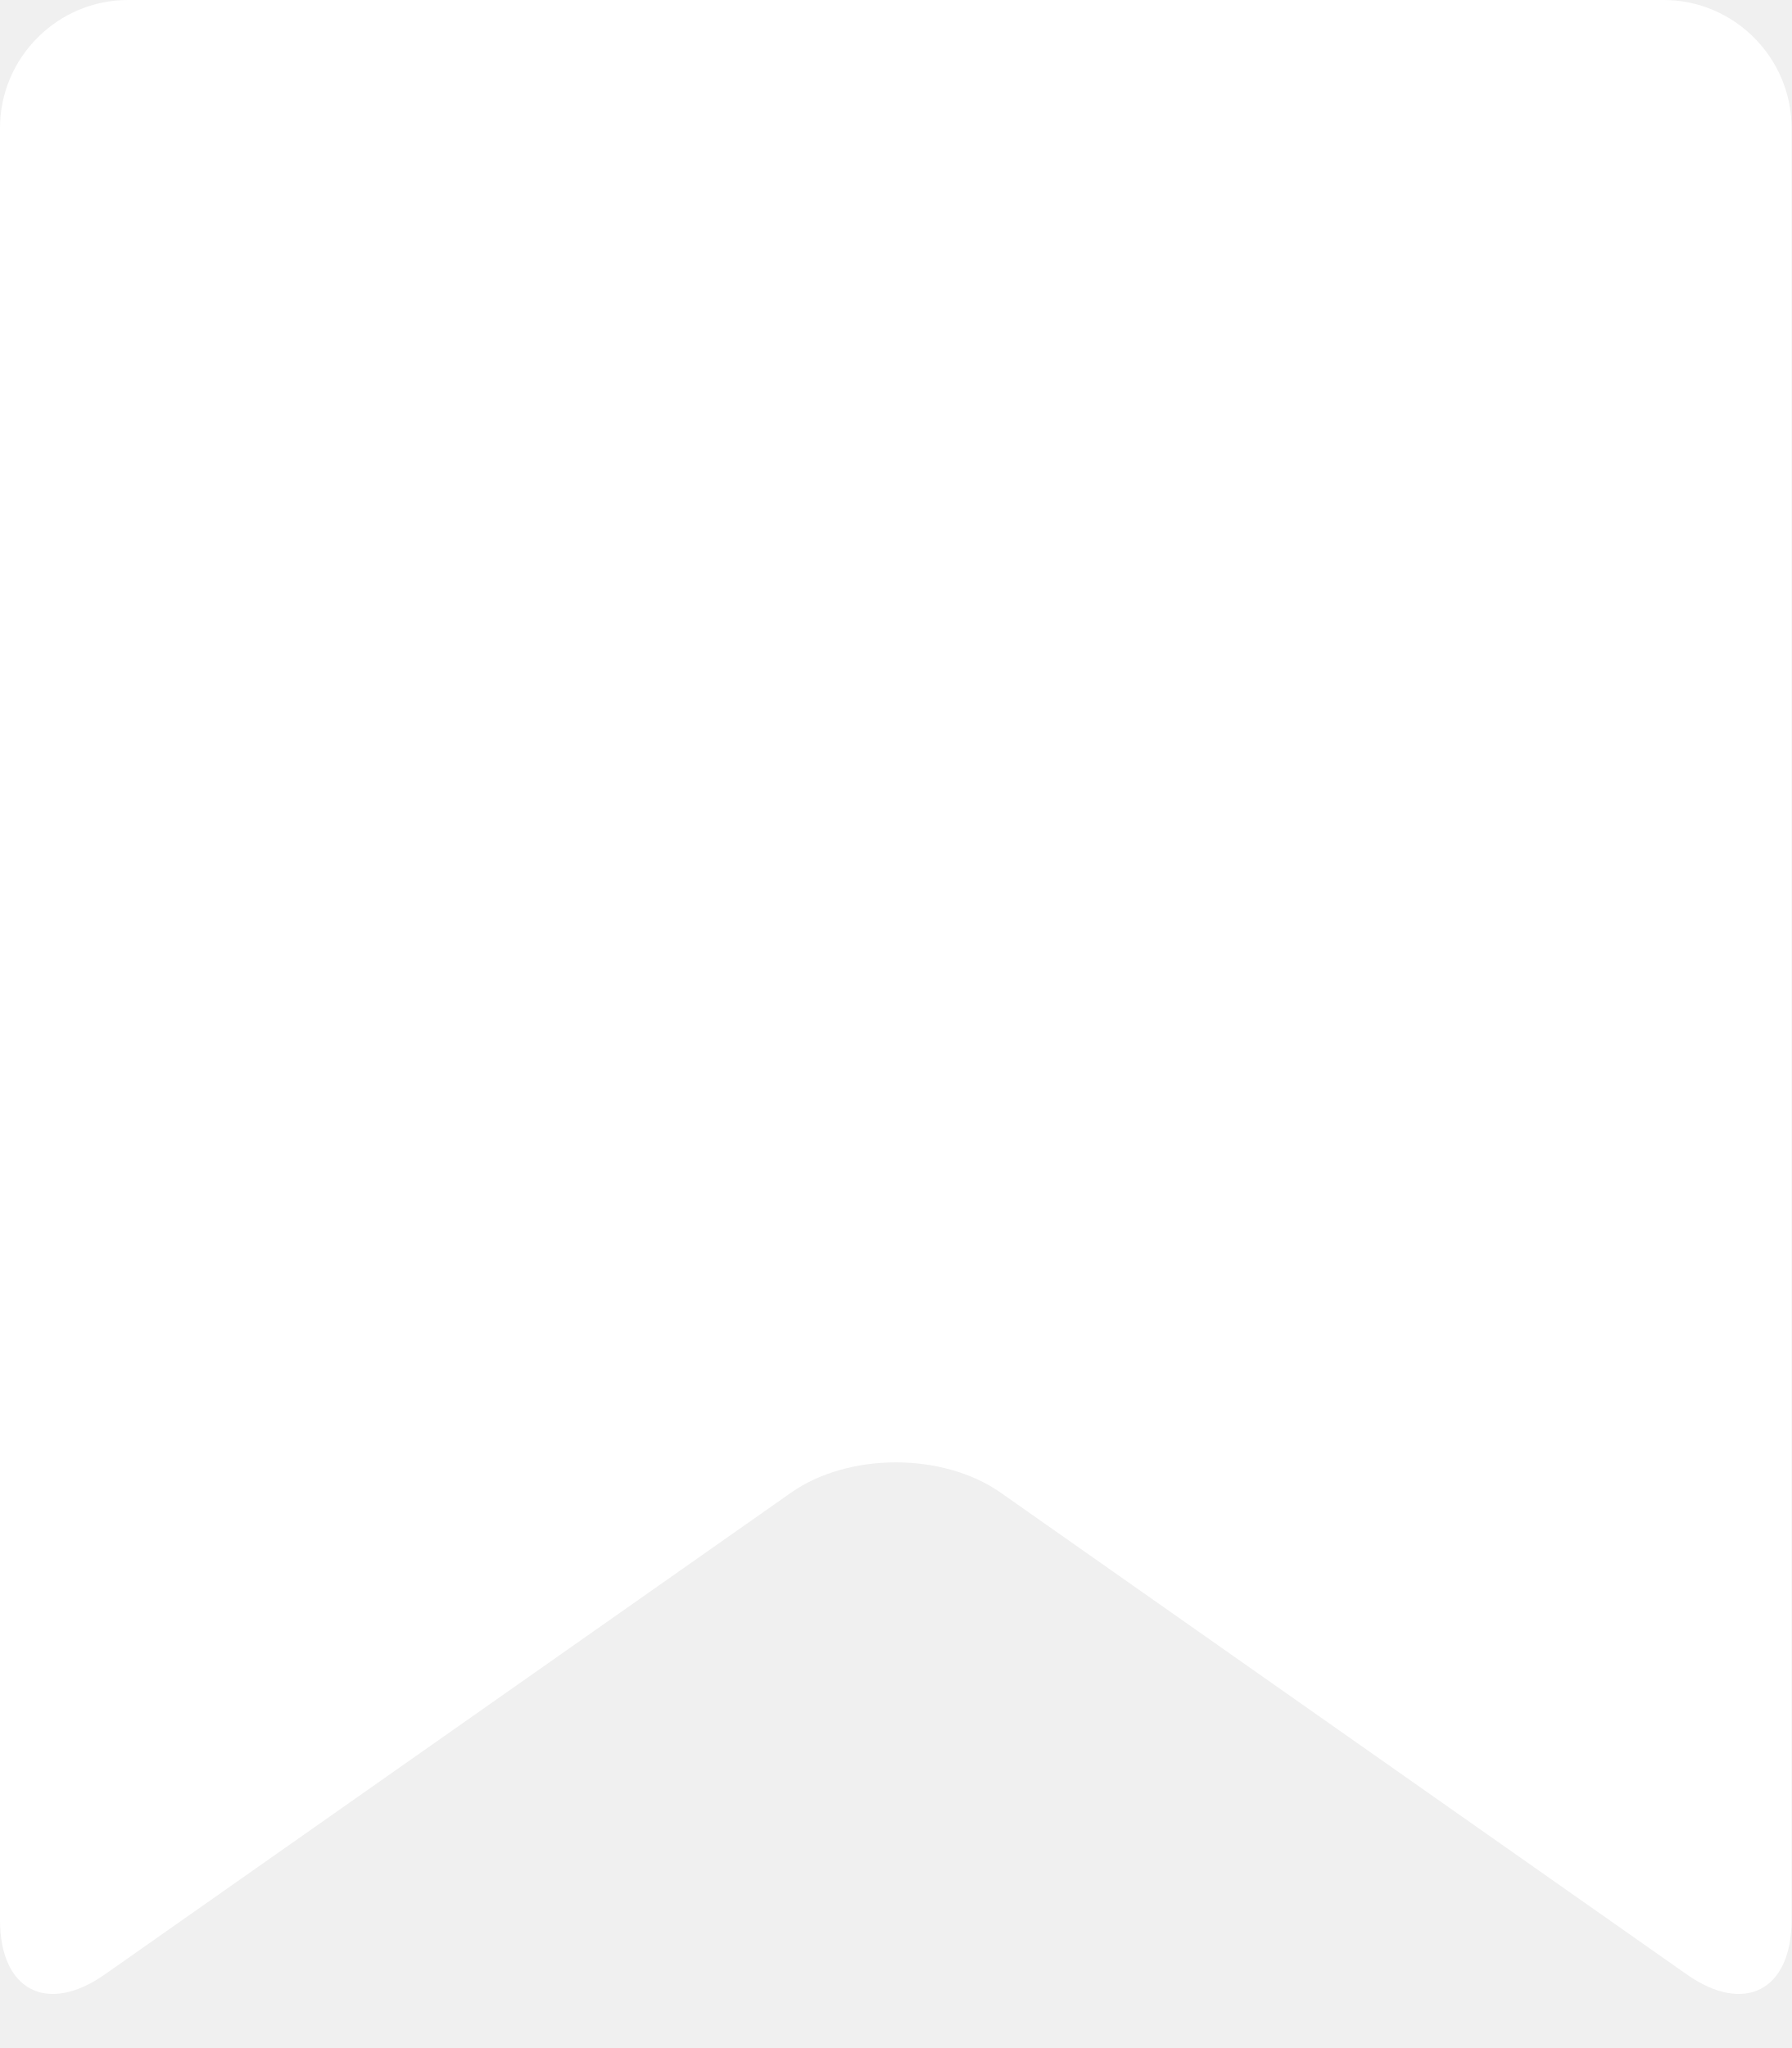
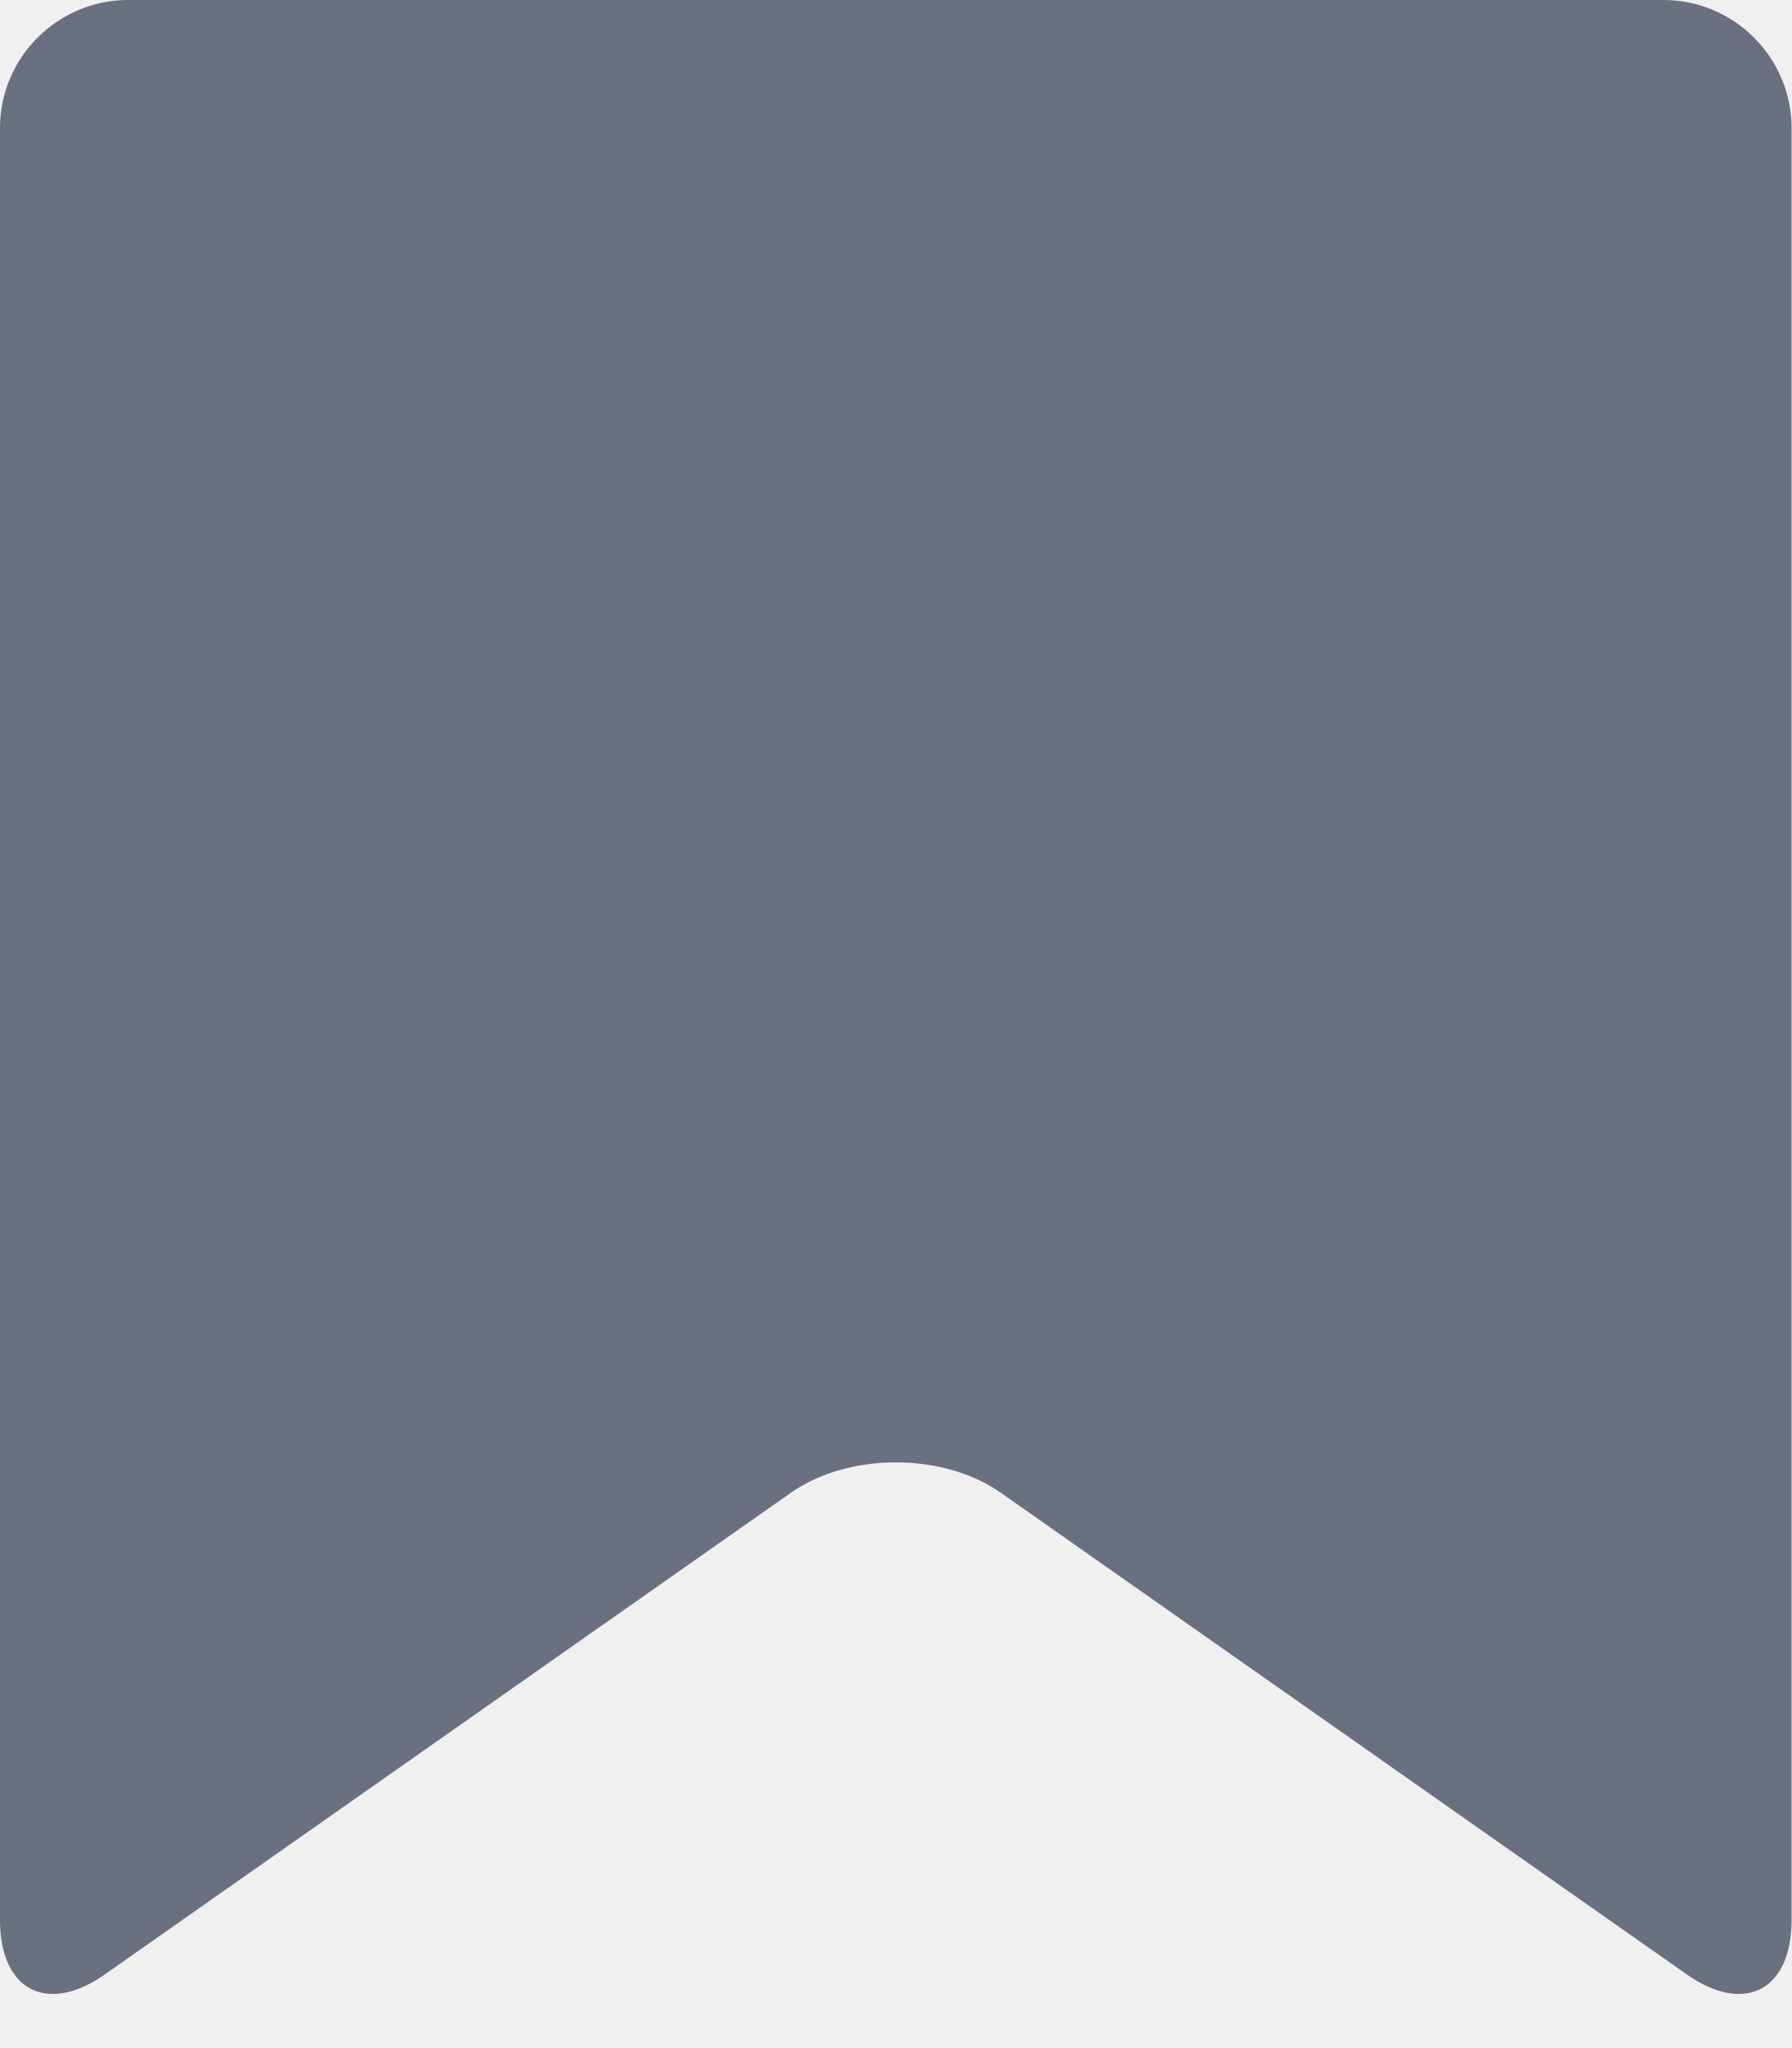
<svg xmlns="http://www.w3.org/2000/svg" width="14" height="16" viewBox="0 0 14 16">
-   <path fill="#ffffff" d="M14 15c0 .55-.368.741-.818.426l-5.363-3.765c-.45-.315-1.187-.315-1.637 0L.818 15.426C.368 15.741 0 15.55 0 15V1c0-.55.45-1 1-1h12c.55 0 1 .45 1 1v14z" />
+   <path fill="#697180" d="M14 15c0 .55-.368.741-.818.426l-5.363-3.765c-.45-.315-1.187-.315-1.637 0L.818 15.426C.368 15.741 0 15.55 0 15V1c0-.55.45-1 1-1h12c.55 0 1 .45 1 1v14z" />
</svg>
